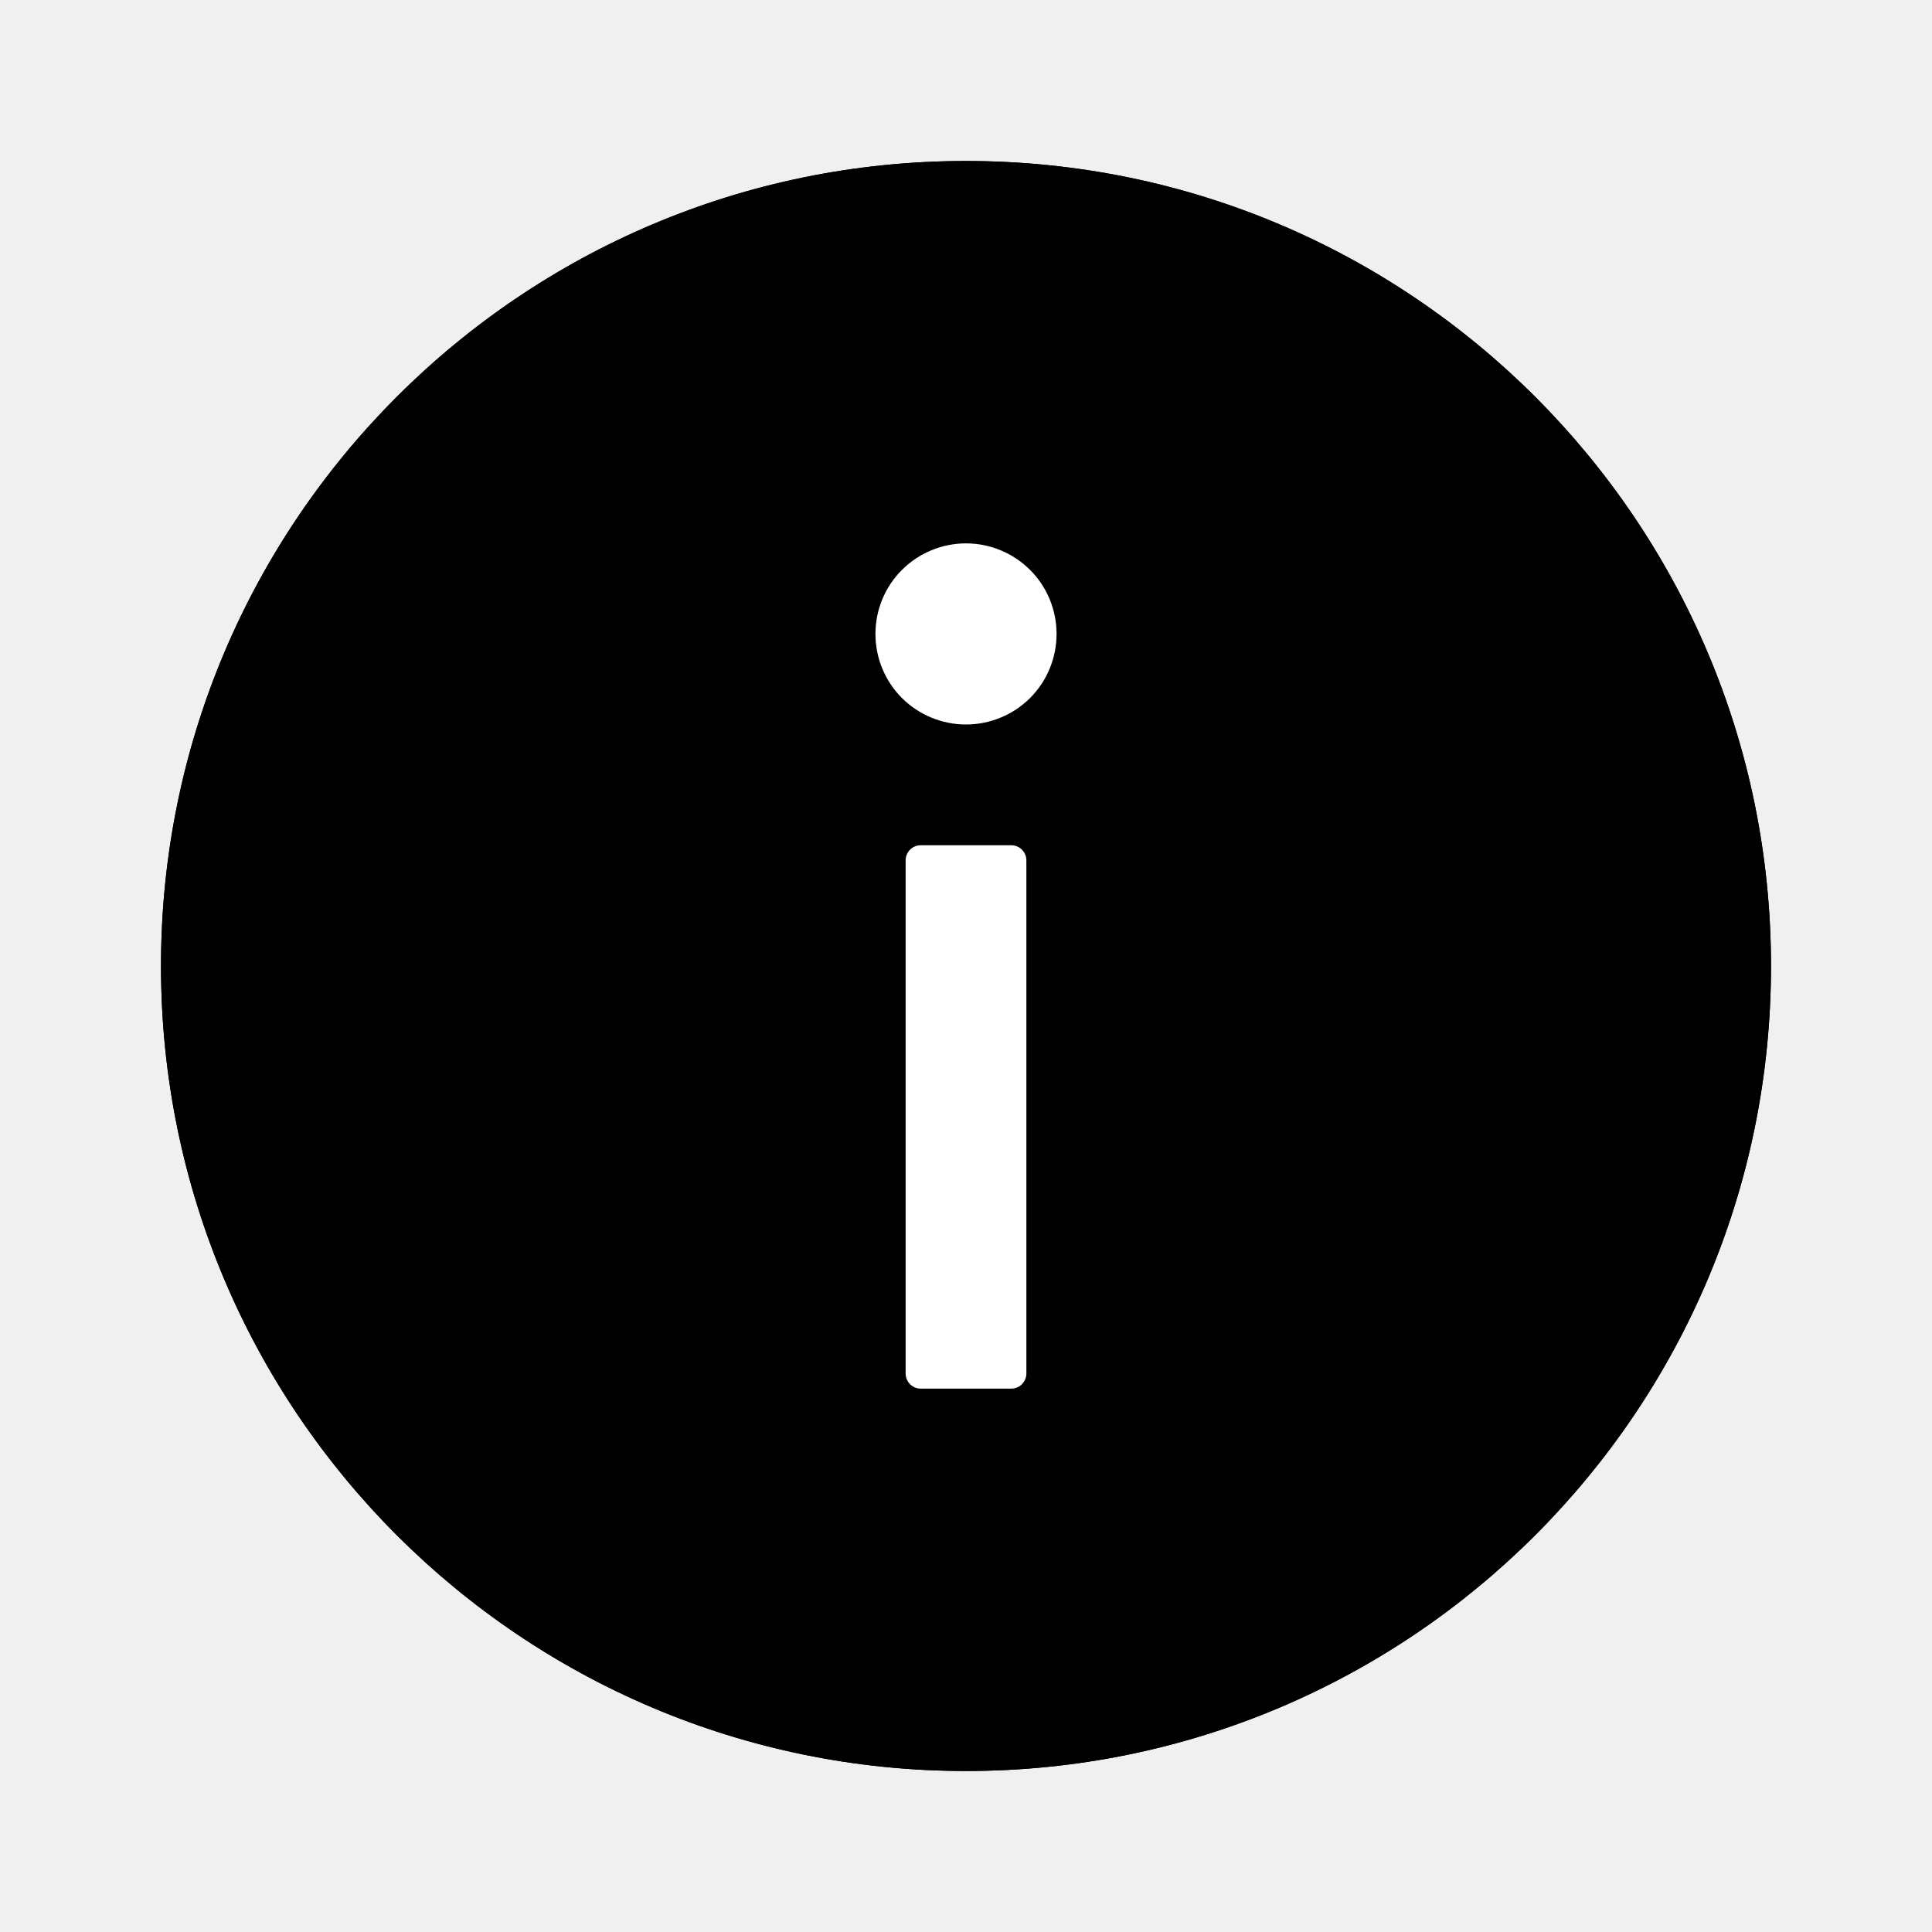
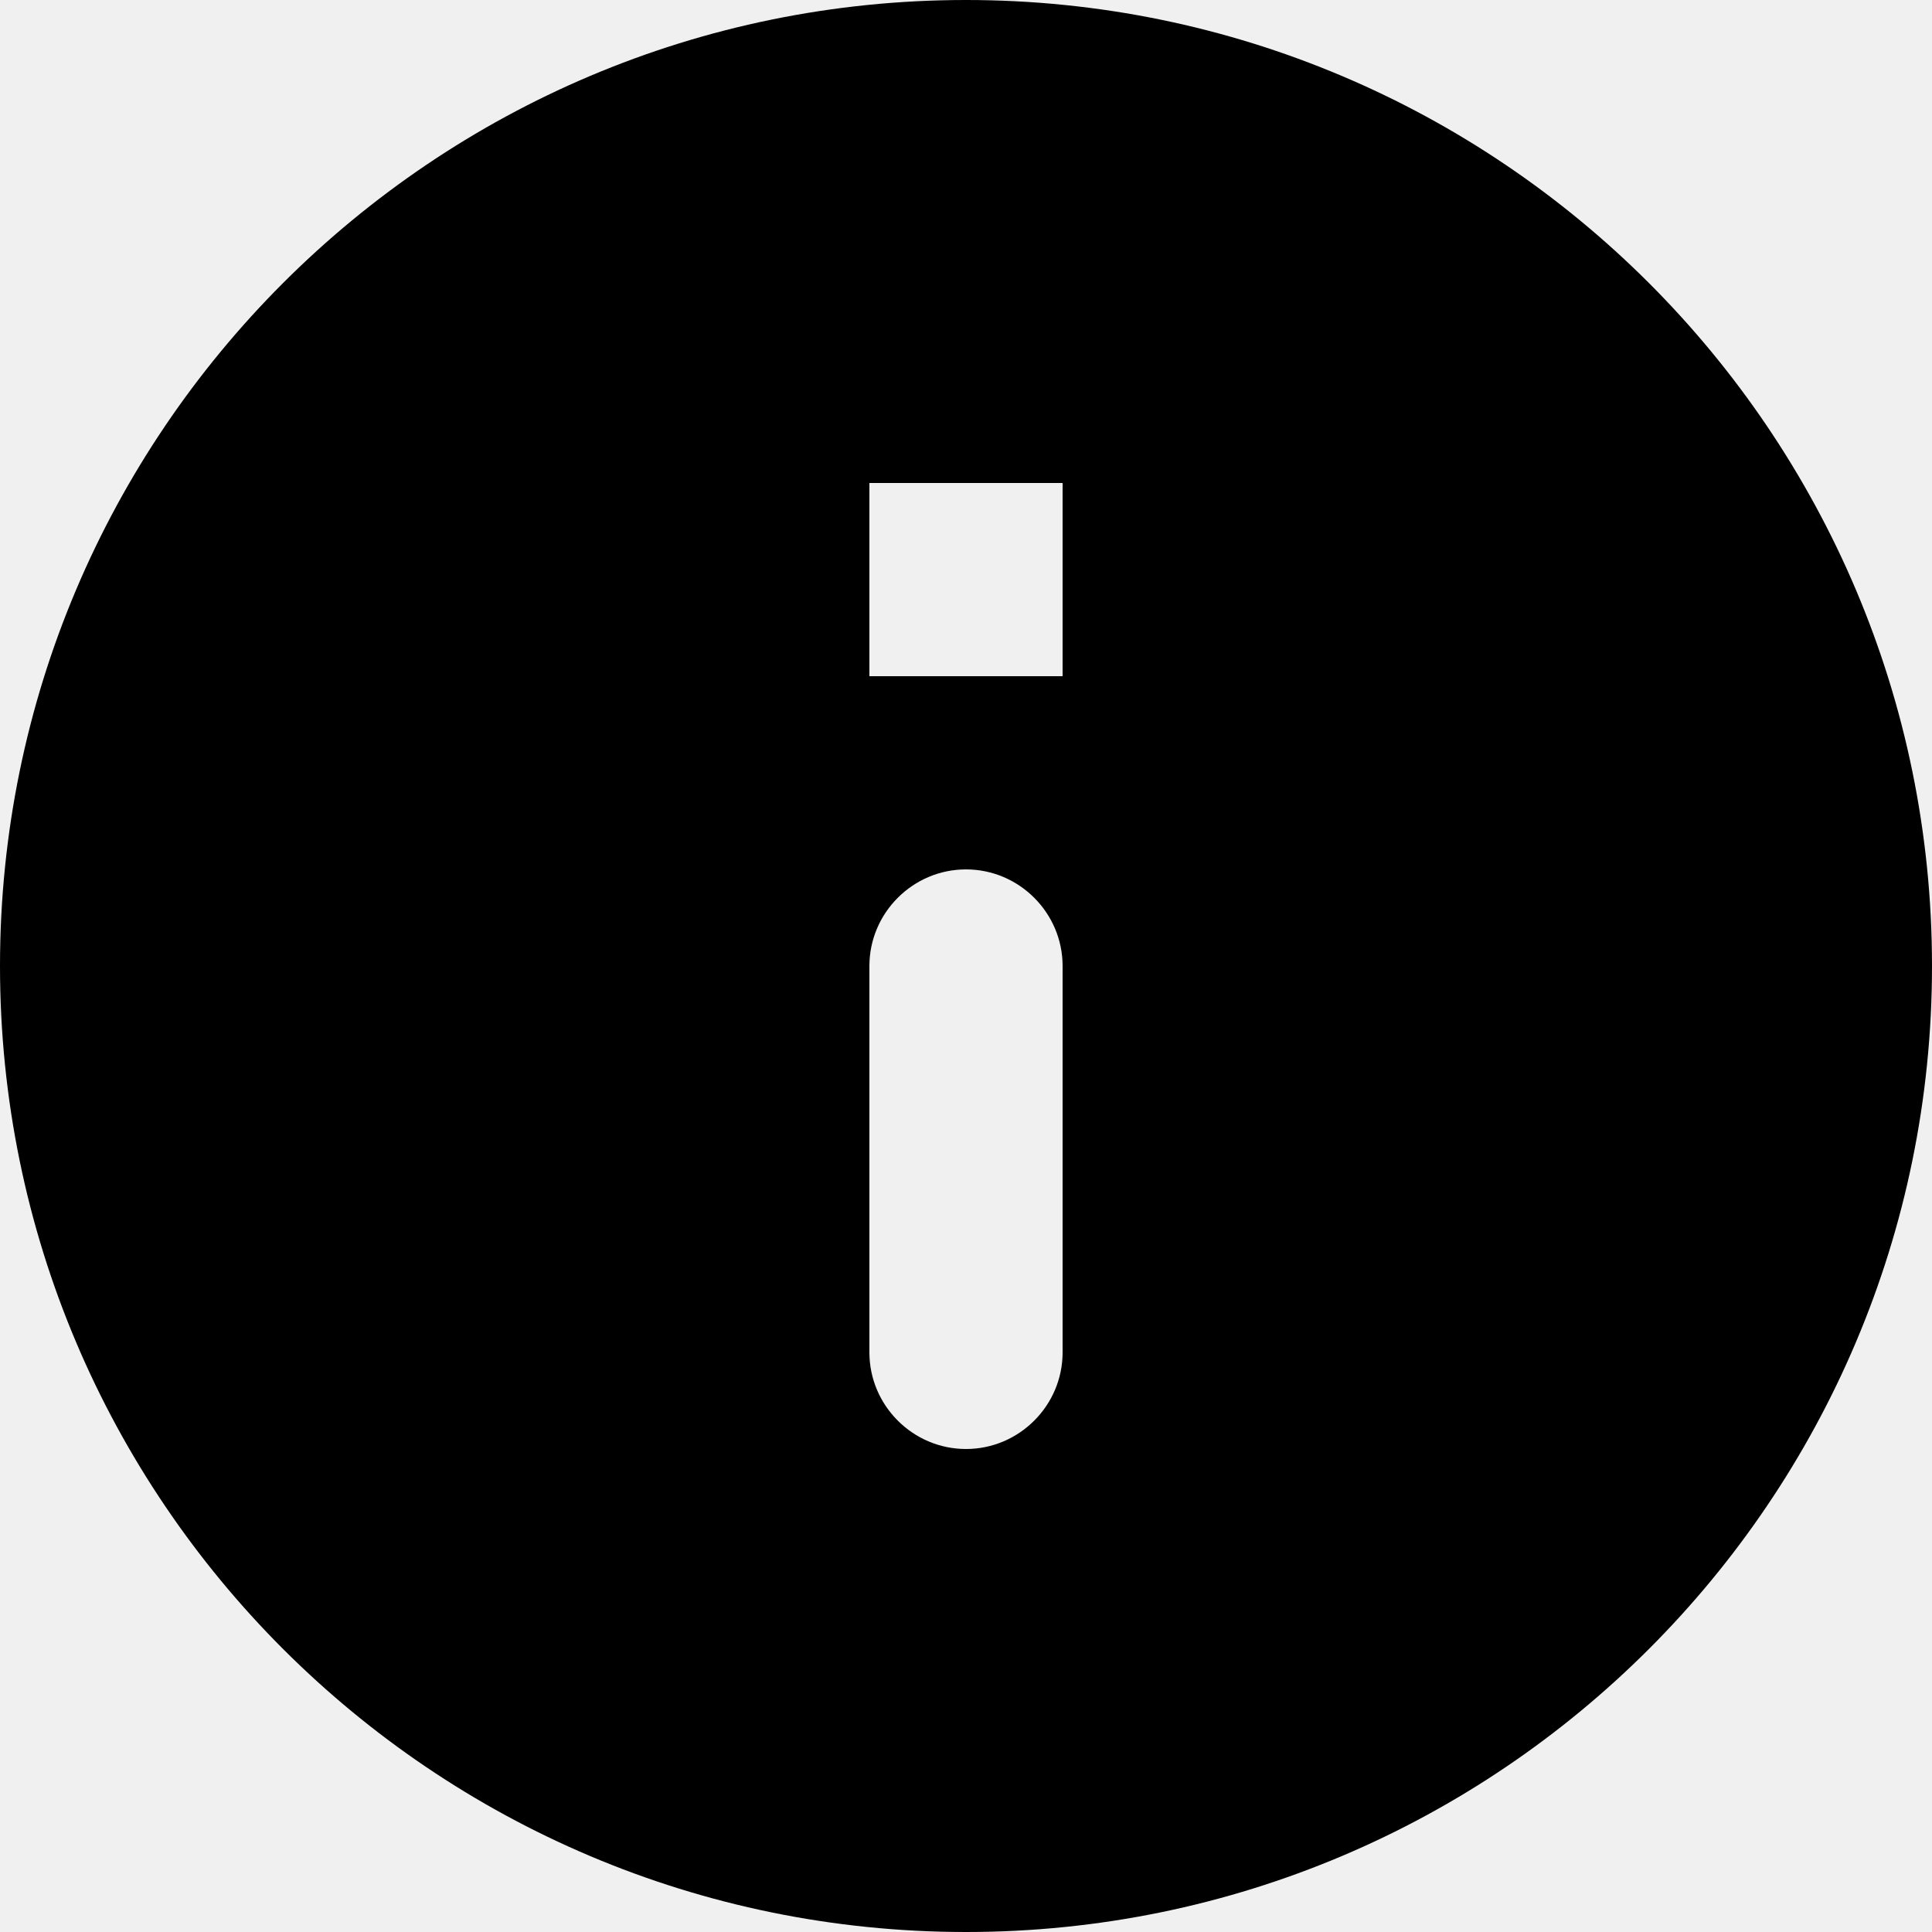
- <svg xmlns="http://www.w3.org/2000/svg" width="21" height="21" viewBox="0 0 24 24" fill="none">
-   <rect x="2" y="2" width="20" height="20" rx="10" fill="currentColor" />
-   <path d="M12 2C6.478 2 2 6.478 2 12C2 17.522 6.478 22 12 22C17.522 22 22 17.522 22 12C22 6.478 17.522 2 12 2ZM12 20.304C7.415 20.304 3.696 16.585 3.696 12C3.696 7.415 7.415 3.696 12 3.696C16.585 3.696 20.304 7.415 20.304 12C20.304 16.585 16.585 20.304 12 20.304Z" fill="currentColor" />
-   <path d="M10.875 7.875C10.875 8.173 10.993 8.46 11.204 8.671C11.415 8.881 11.702 9 12 9C12.298 9 12.585 8.881 12.796 8.671C13.007 8.46 13.125 8.173 13.125 7.875C13.125 7.577 13.007 7.29 12.796 7.08C12.585 6.869 12.298 6.75 12 6.75C11.702 6.75 11.415 6.869 11.204 7.08C10.993 7.29 10.875 7.577 10.875 7.875ZM12.562 10.5H11.438C11.334 10.5 11.25 10.584 11.25 10.688V17.062C11.25 17.166 11.334 17.25 11.438 17.25H12.562C12.666 17.25 12.75 17.166 12.75 17.062V10.688C12.75 10.584 12.666 10.5 12.562 10.5Z" fill="white" />
+ <svg xmlns="http://www.w3.org/2000/svg" width="20" height="20" viewBox="0 0 20 20" fill="none">
+   <path d="M10 0C4.48 0 0 4.48 0 10C0 15.52 4.48 20 10 20C15.52 20 20 15.52 20 10C20 4.48 15.52 0 10 0ZM10 15C9.45 15 9 14.55 9 14V10C9 9.45 9.45 9 10 9C10.55 9 11 9.45 11 10V14C11 14.55 10.55 15 10 15ZM11 7H9V5H11V7Z" fill="currentColor" />
</svg>
